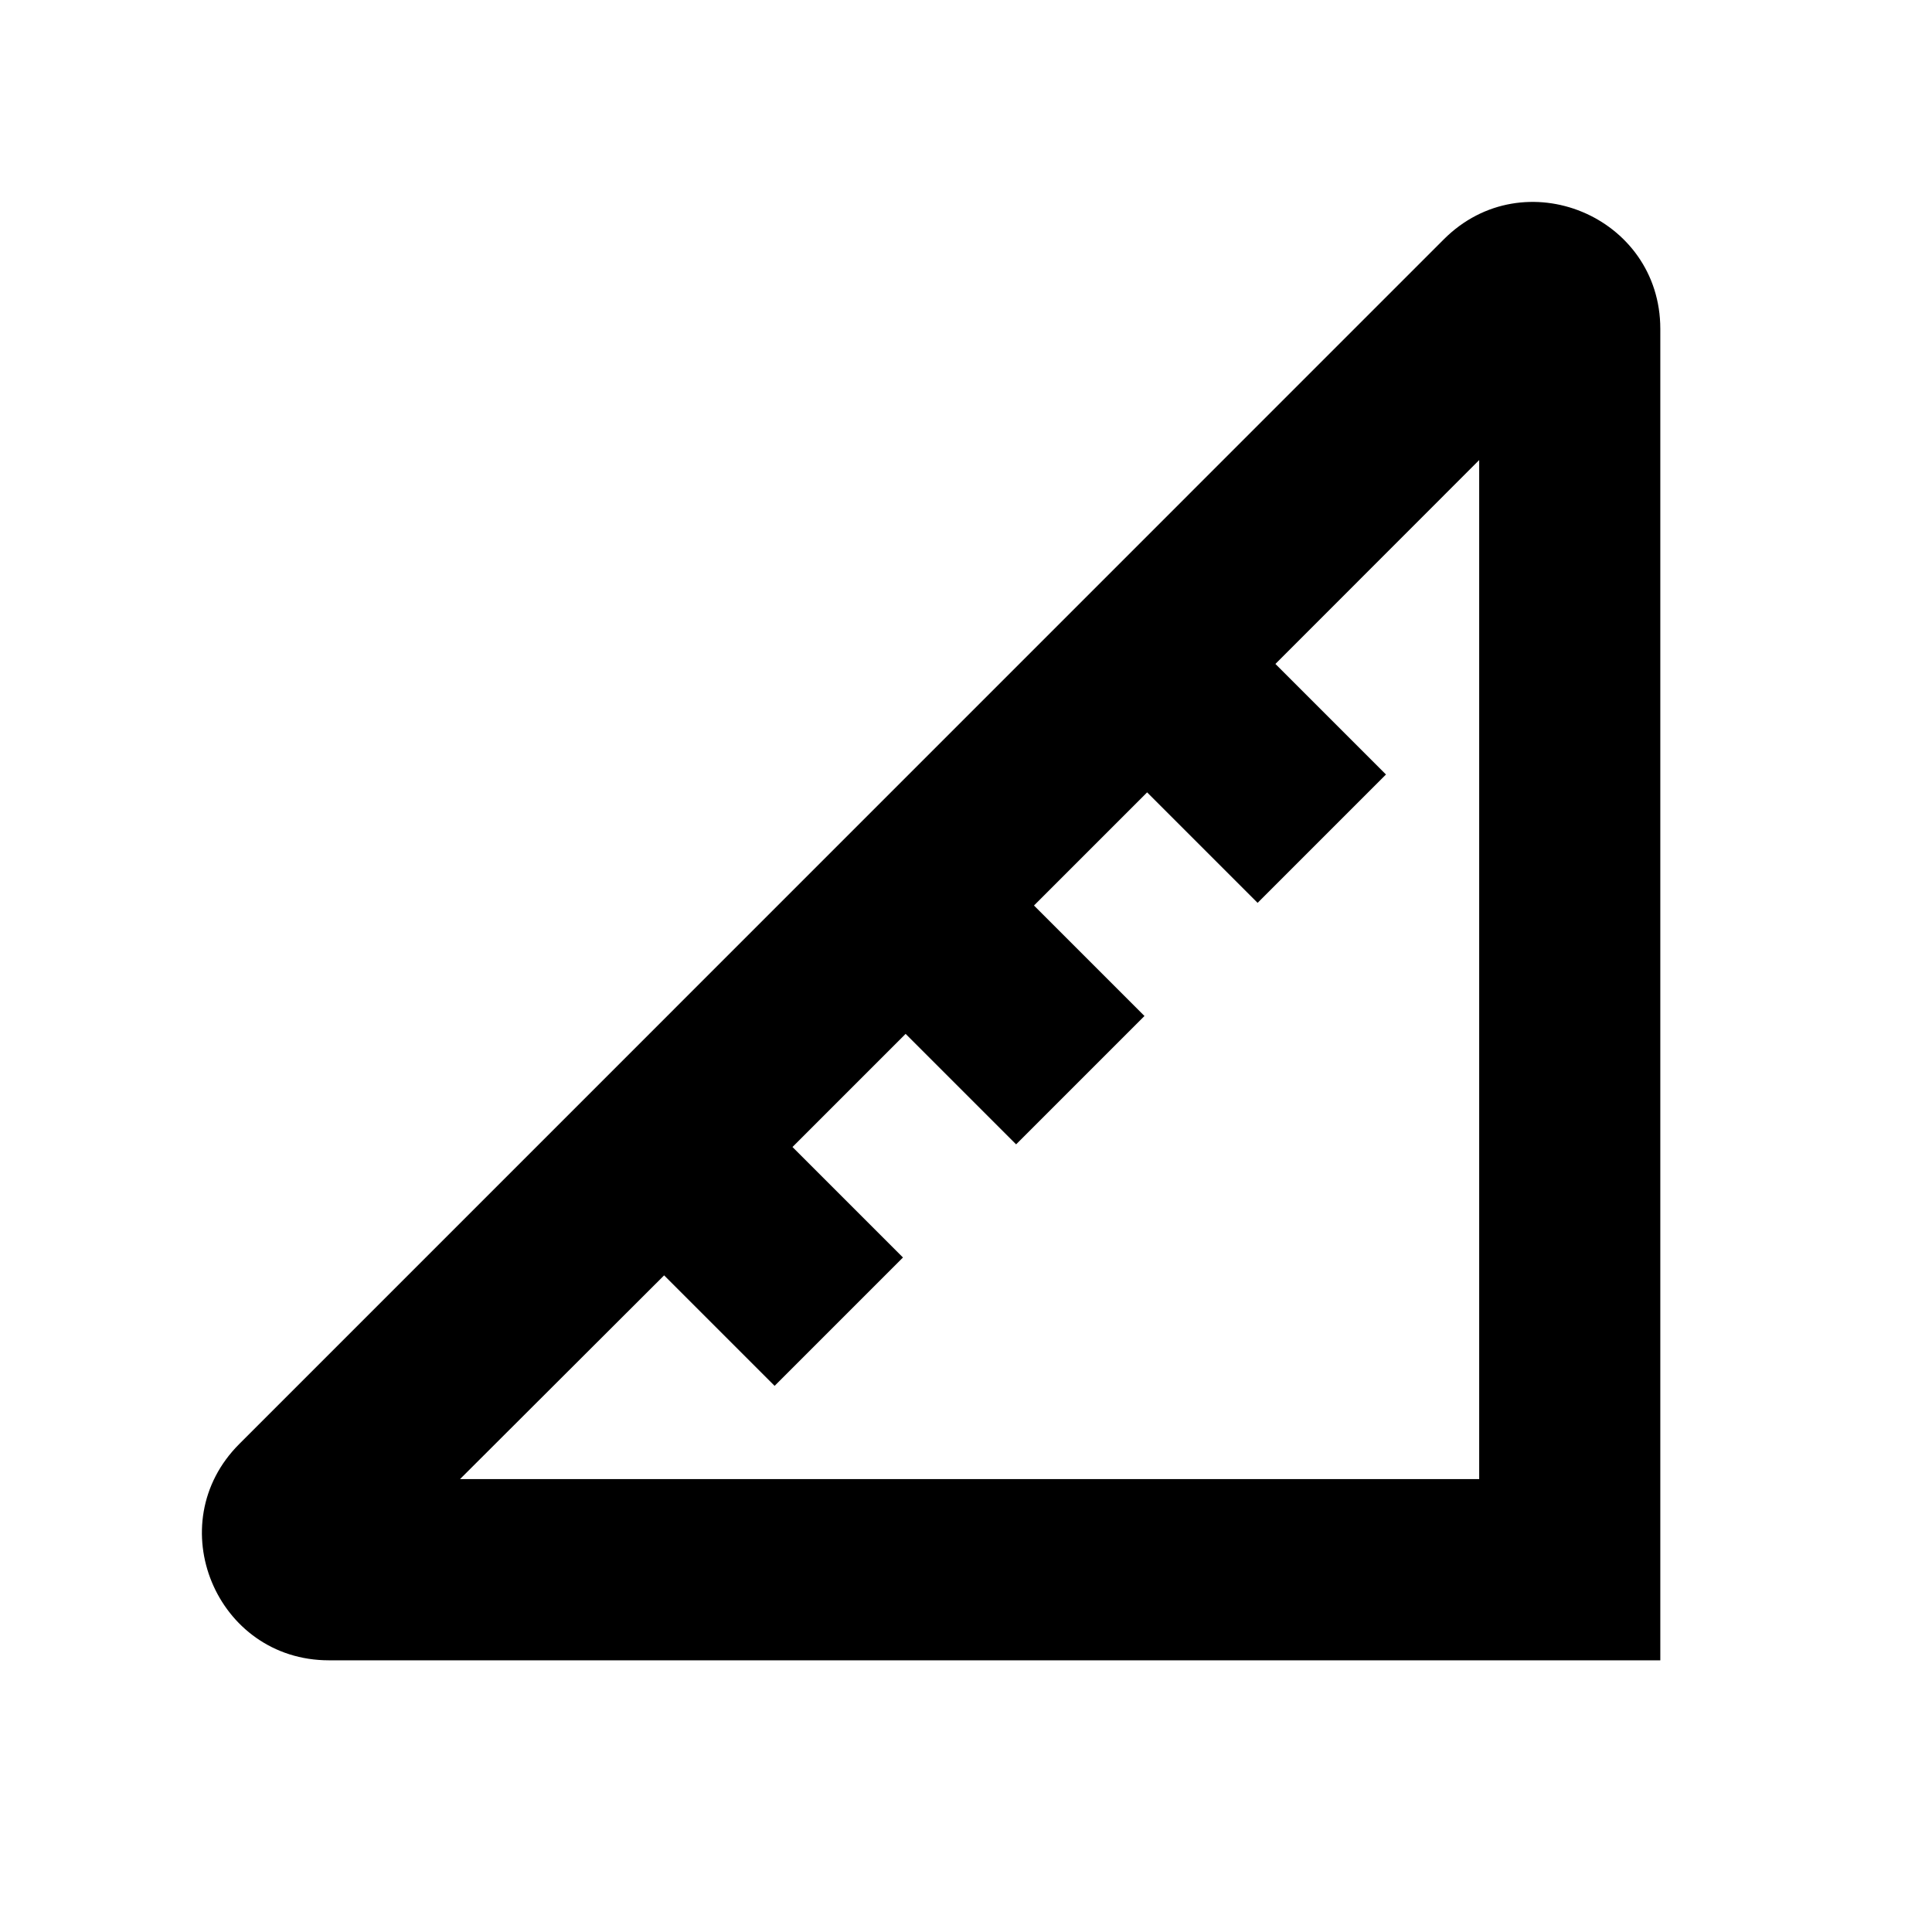
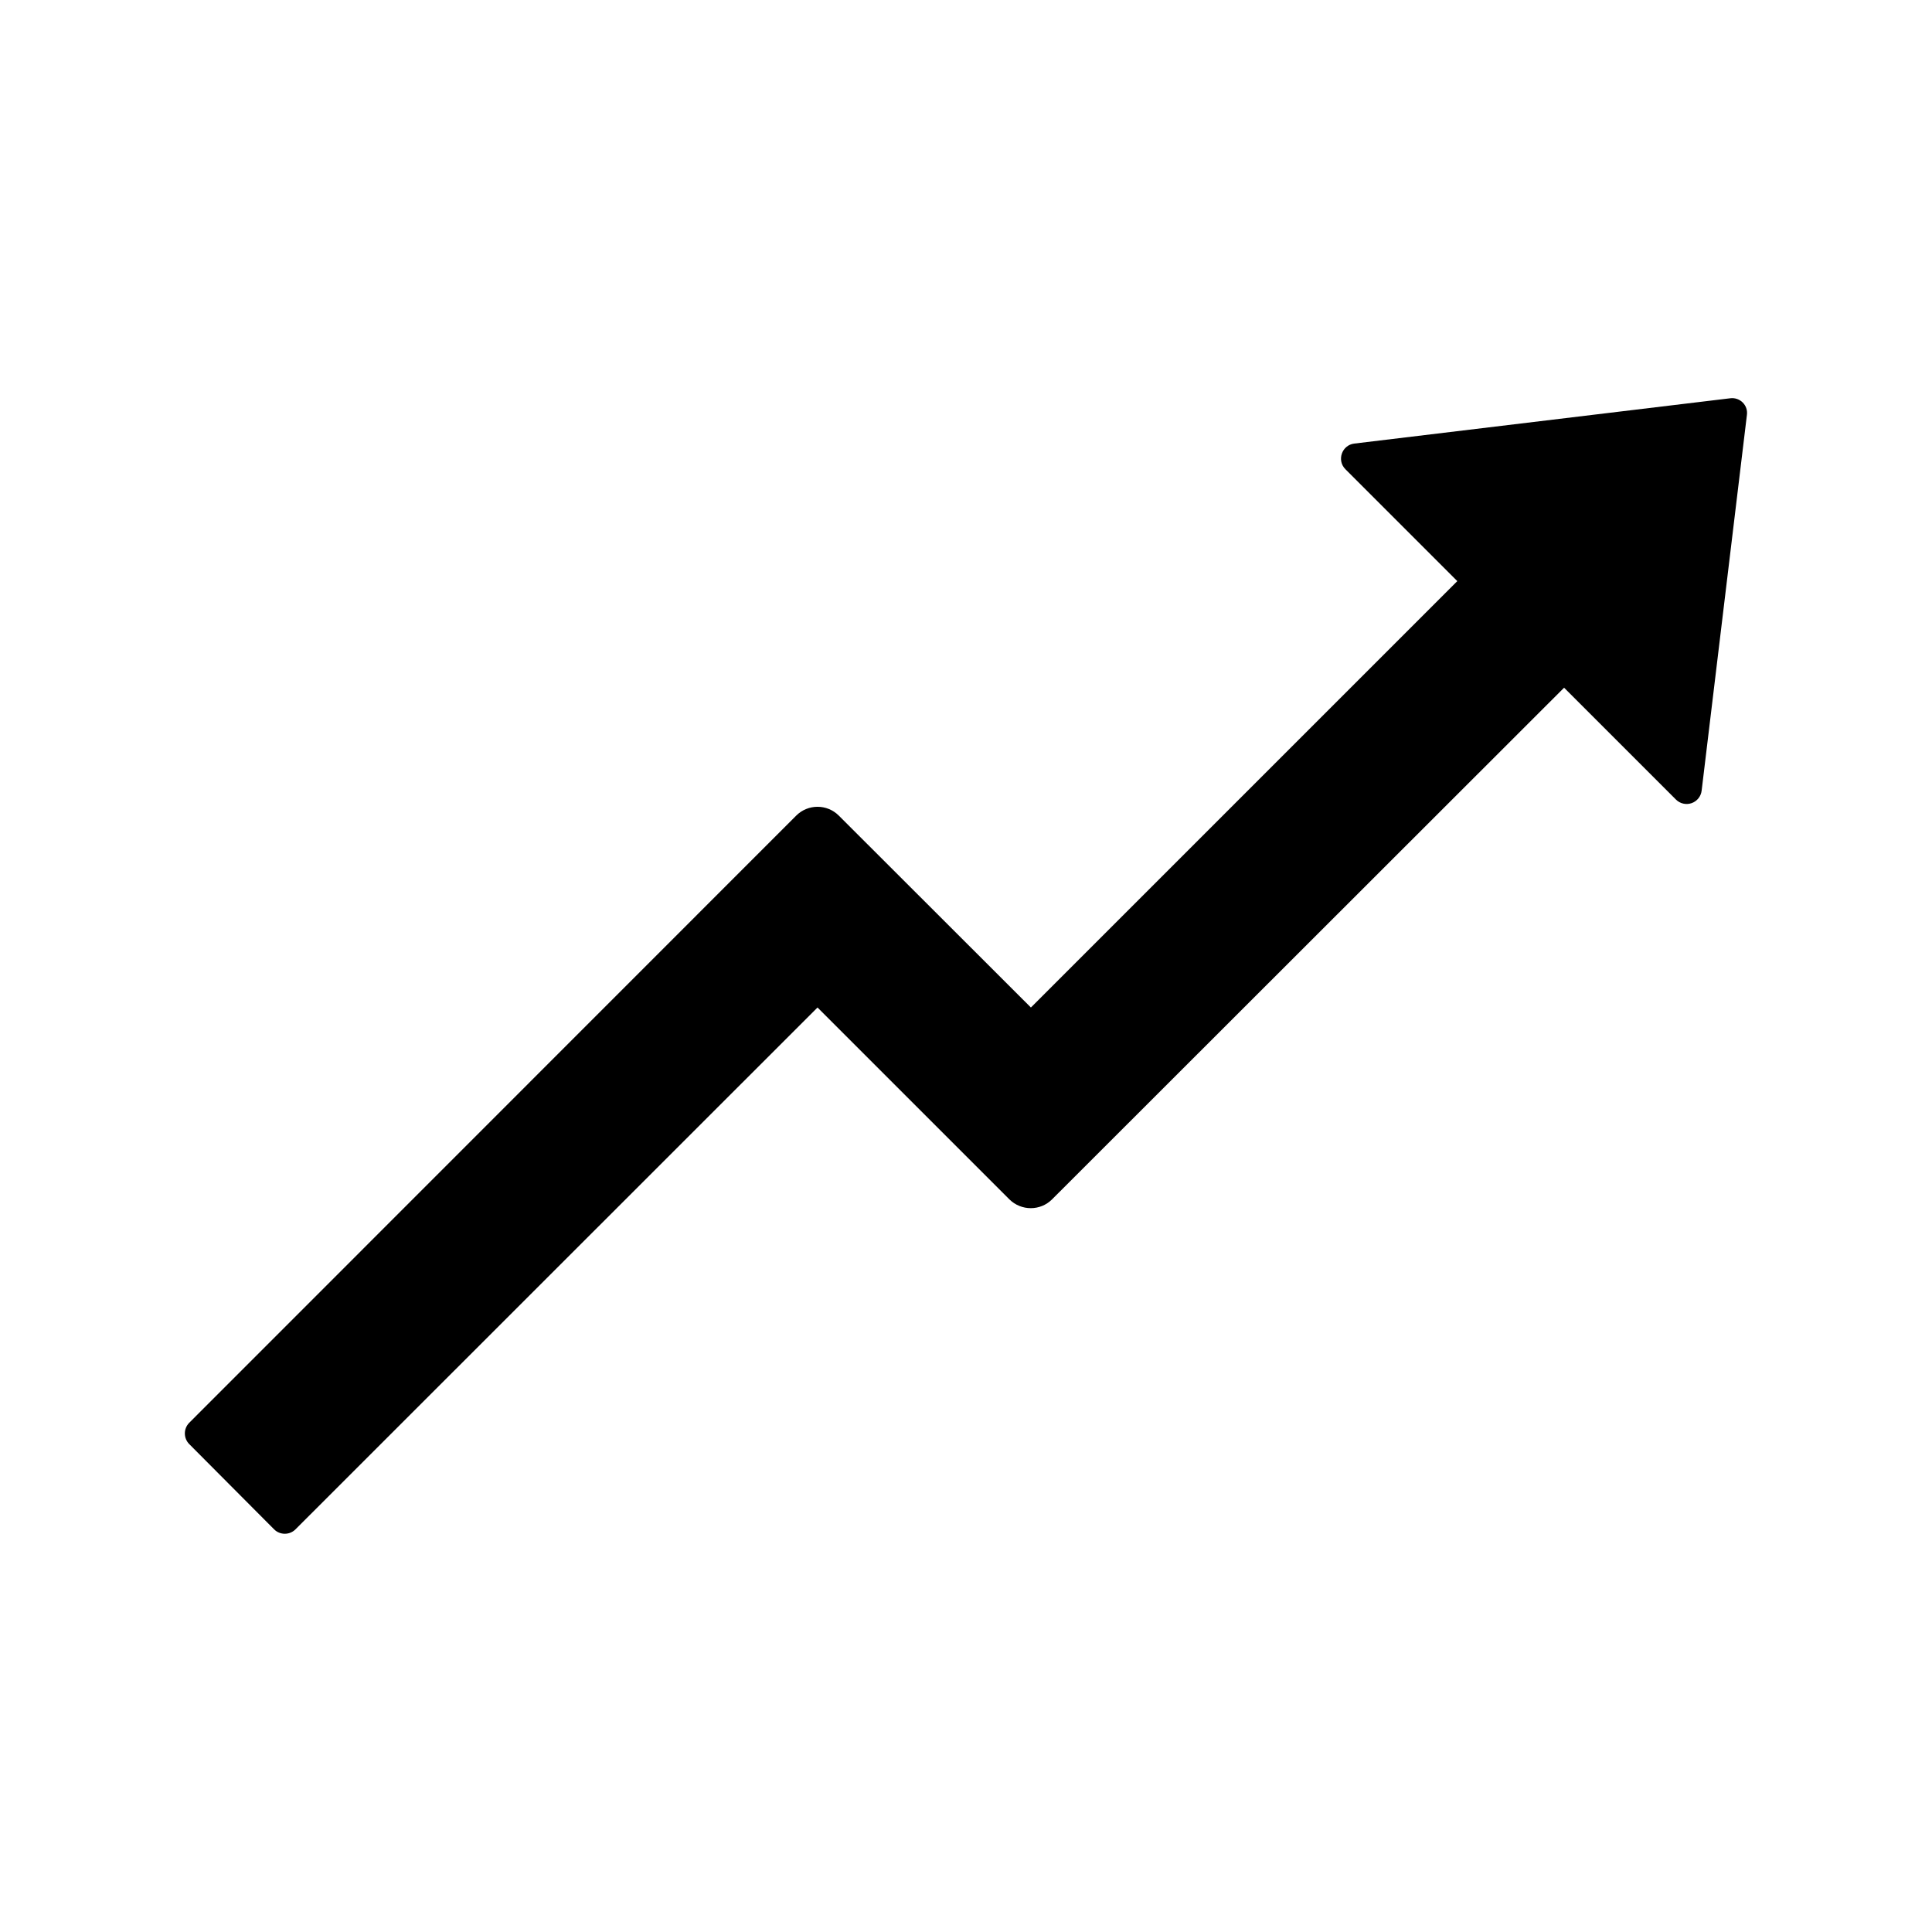
- <svg xmlns="http://www.w3.org/2000/svg" fill="none" viewBox="0 0 16 16">
-   <path fill-rule="evenodd" clip-rule="evenodd" d="M10.562 5.499 12.25 3.81v8.439H3.81L5.5 10.562l.915.915 1.063-1.063-.915-.915.937-.937.915.915 1.063-1.063-.915-.915.937-.937.915.915 1.063-1.063-.915-.915Zm3.188-2.775c0-.935-1.131-1.404-1.793-.742l-9.975 9.976c-.662.661-.193 1.792.742 1.792H13.75V2.724Z" fill="currentColor" />
+ <svg xmlns="http://www.w3.org/2000/svg" class="icon" viewBox="0 0 1024 1024">
+   <path d="M917 211.1l-199.2 24c-6.6.8-9.4 8.9-4.7 13.6l59.3 59.3-226 226-101.8-101.7c-6.3-6.3-16.4-6.2-22.6 0L100.3 754.1a8.03 8.03 0 0 0 0 11.3l45 45.2c3.1 3.1 8.2 3.1 11.3 0L433.3 534 535 635.7c6.3 6.2 16.4 6.2 22.6 0L829 364.5l59.3 59.3a8.01 8.01 0 0 0 13.6-4.7l24-199.2c.7-5.1-3.7-9.5-8.9-8.8z" />
</svg>
